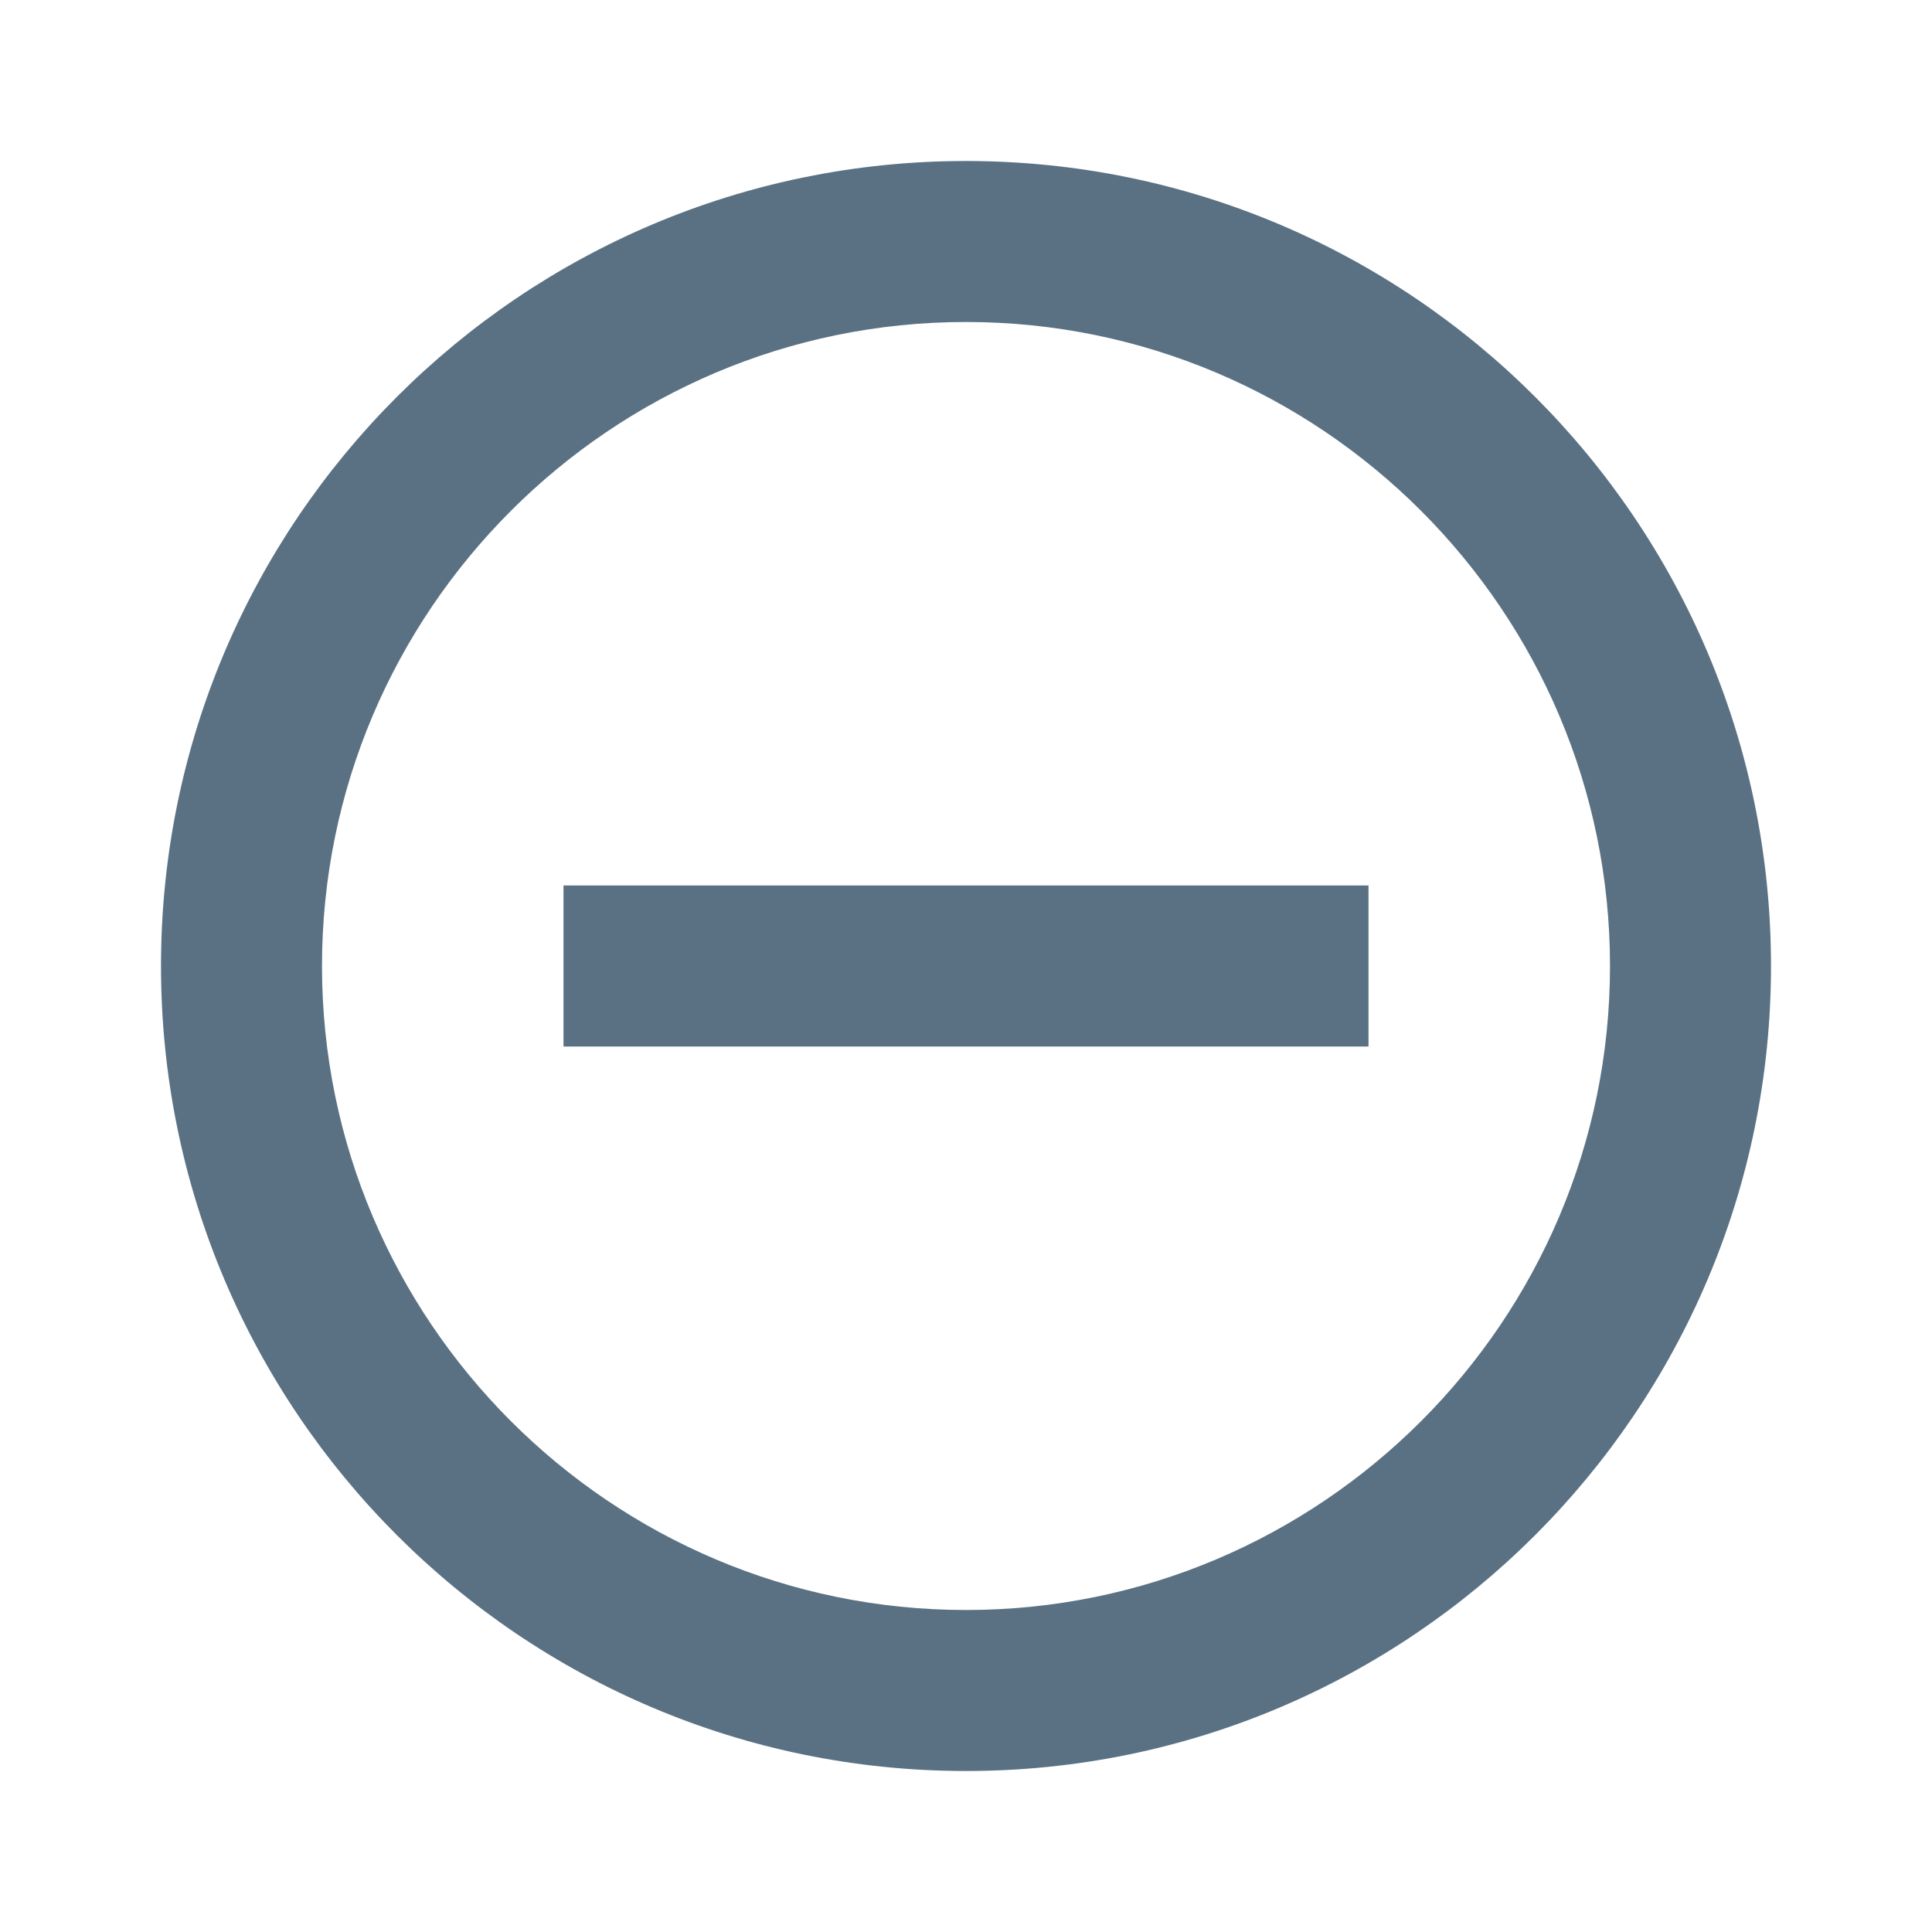
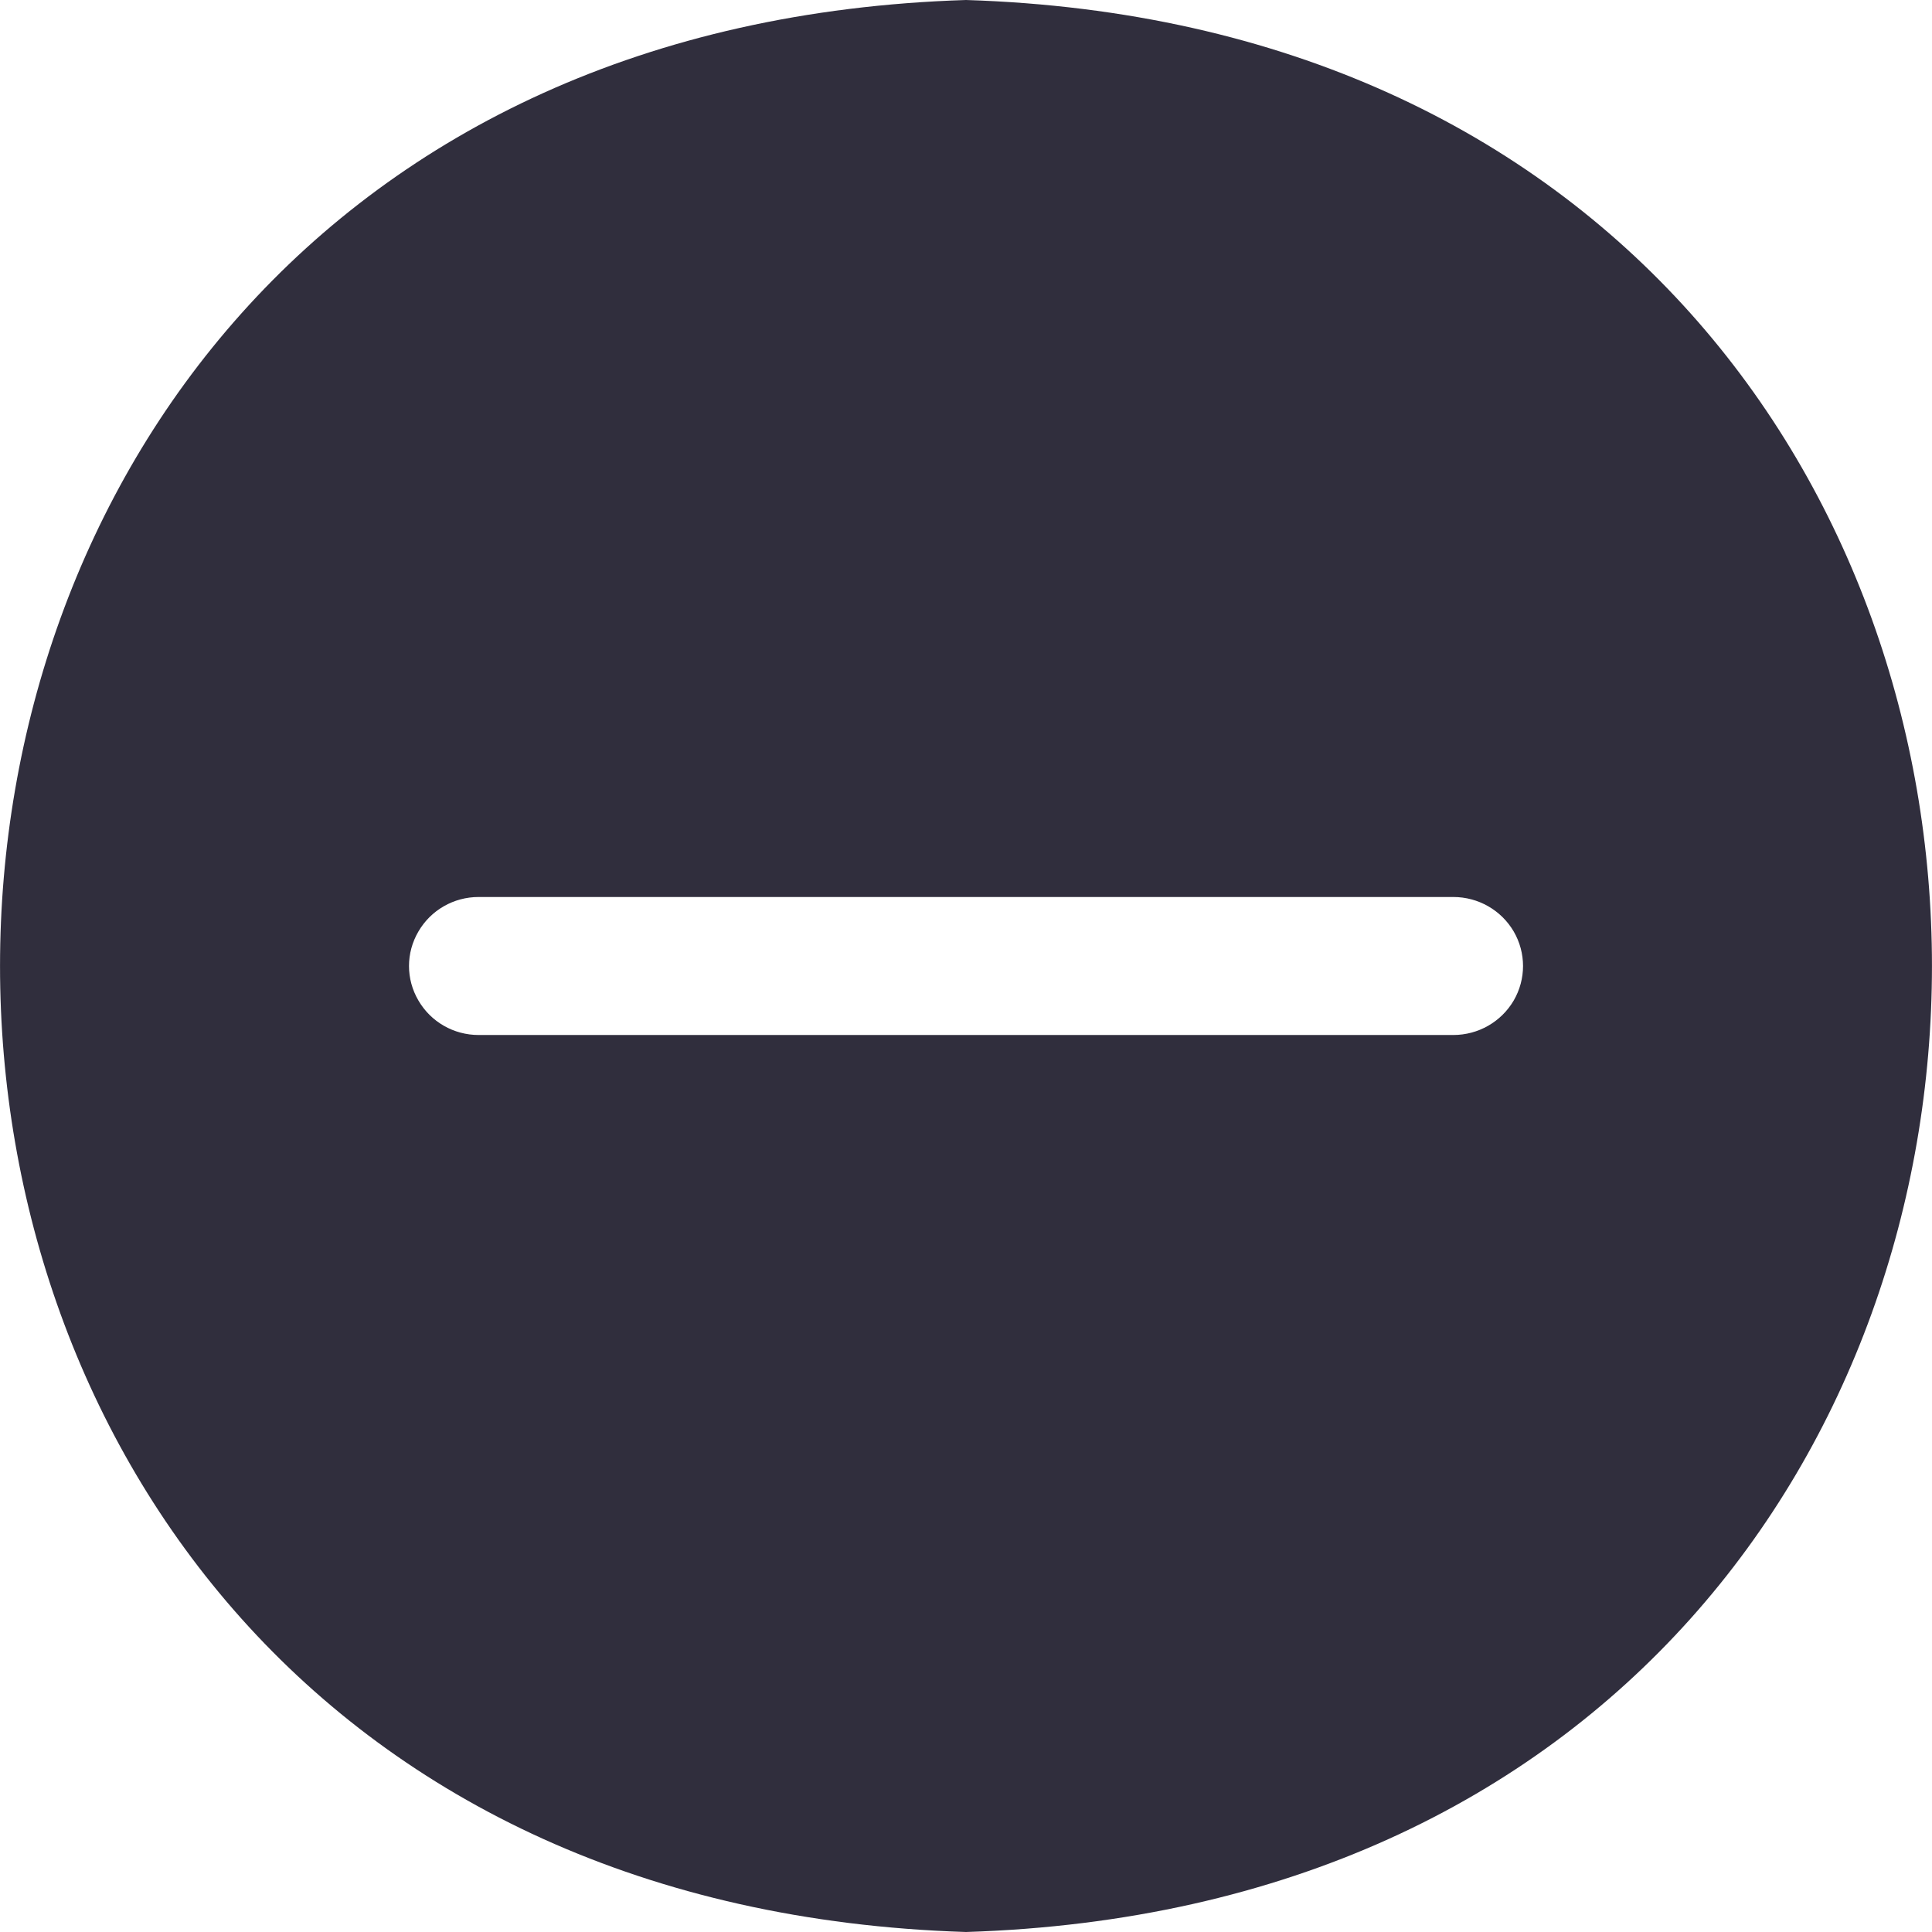
- <svg xmlns="http://www.w3.org/2000/svg" viewBox="0 0 24 24" fill="#5a7184" width="24px" height="24px">
-   <path d="M0 0h24v24H0z" fill="none" />
-   <path d="M7 11v2h10v-2H7zm5-9C6.48 2 2 6.48 2 12s4.48 10 10 10 10-4.48 10-10S17.52 2 12 2zm0 18c-4.41 0-8-3.59-8-8s3.59-8 8-8 8 3.59 8 8-3.59 8-8 8z" />
+ <svg xmlns="http://www.w3.org/2000/svg" width="14" height="14" viewBox="0 0 14 14" fill="none">
+   <path d="M7 0C-2.332 0.293 -2.334 13.706 7 14C16.332 13.707 16.334 0.294 7 0ZM10.531 7.5H3.468C3.288 7.5 3.122 7.405 3.032 7.25C2.941 7.095 2.941 6.905 3.032 6.75C3.122 6.595 3.288 6.5 3.468 6.5H10.531C10.712 6.5 10.878 6.595 10.969 6.75C11.059 6.905 11.059 7.095 10.969 7.25C10.878 7.405 10.712 7.5 10.531 7.5Z" fill="#302E3D" />
</svg>
